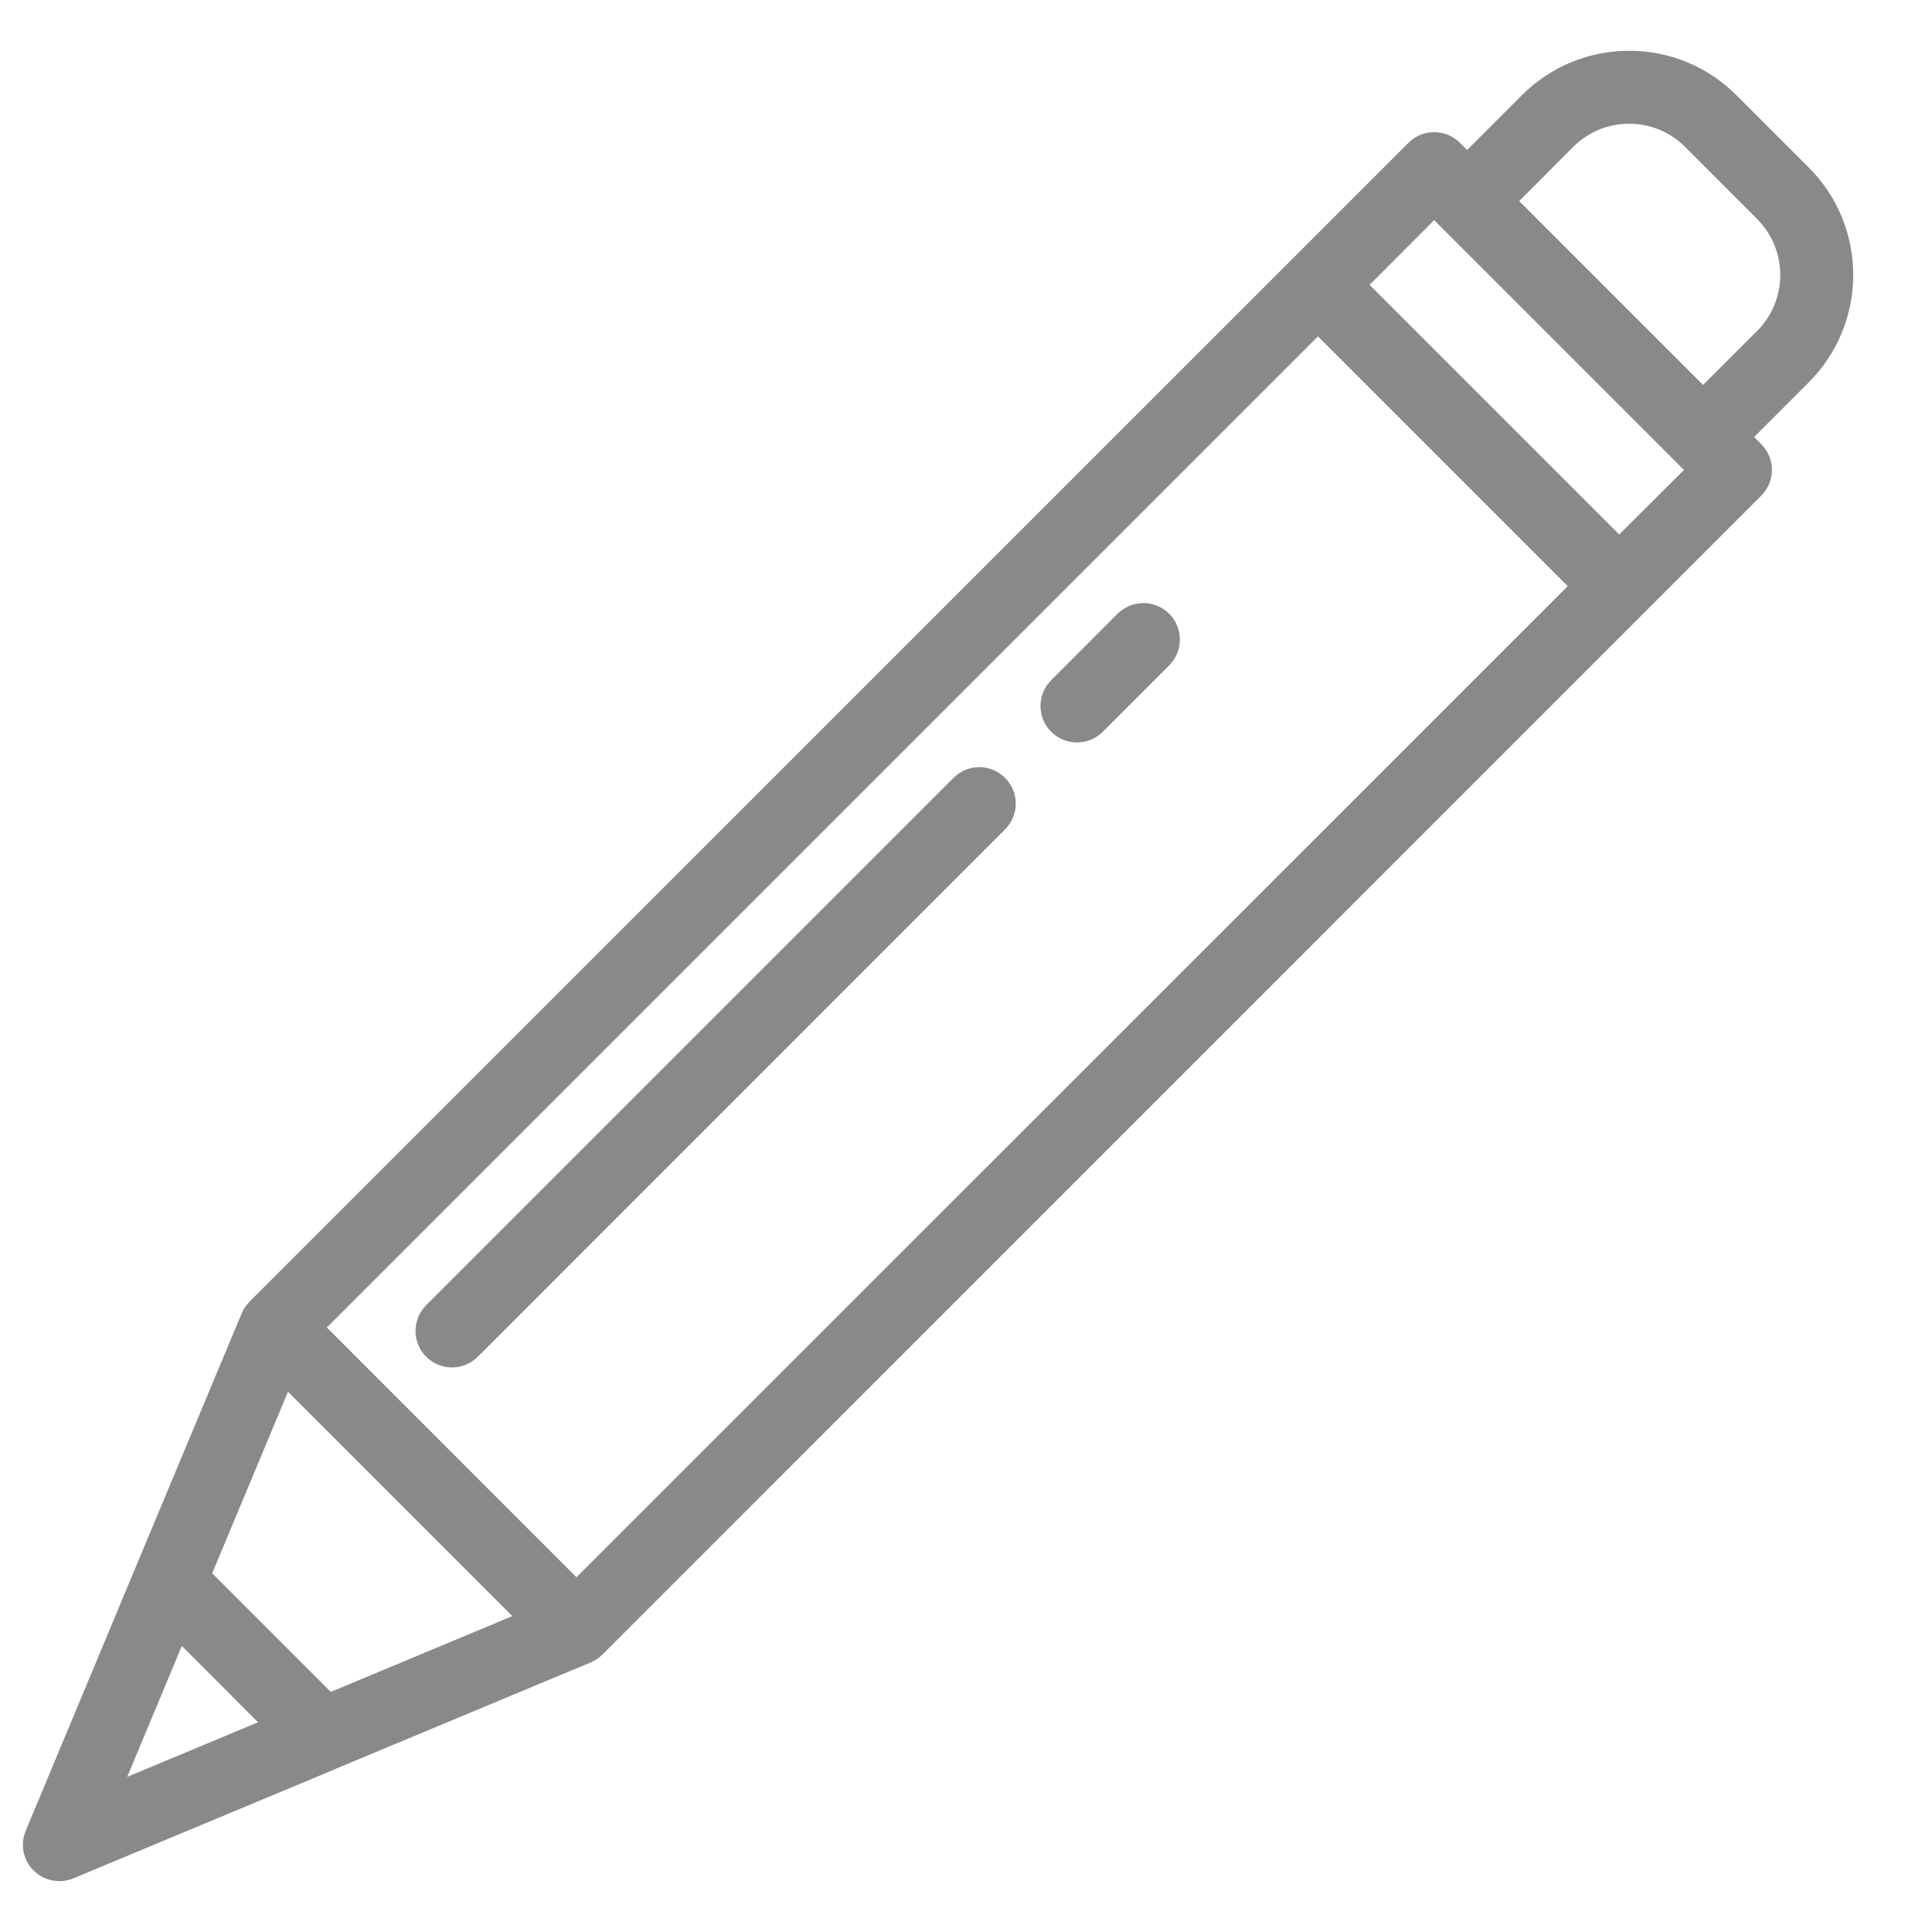
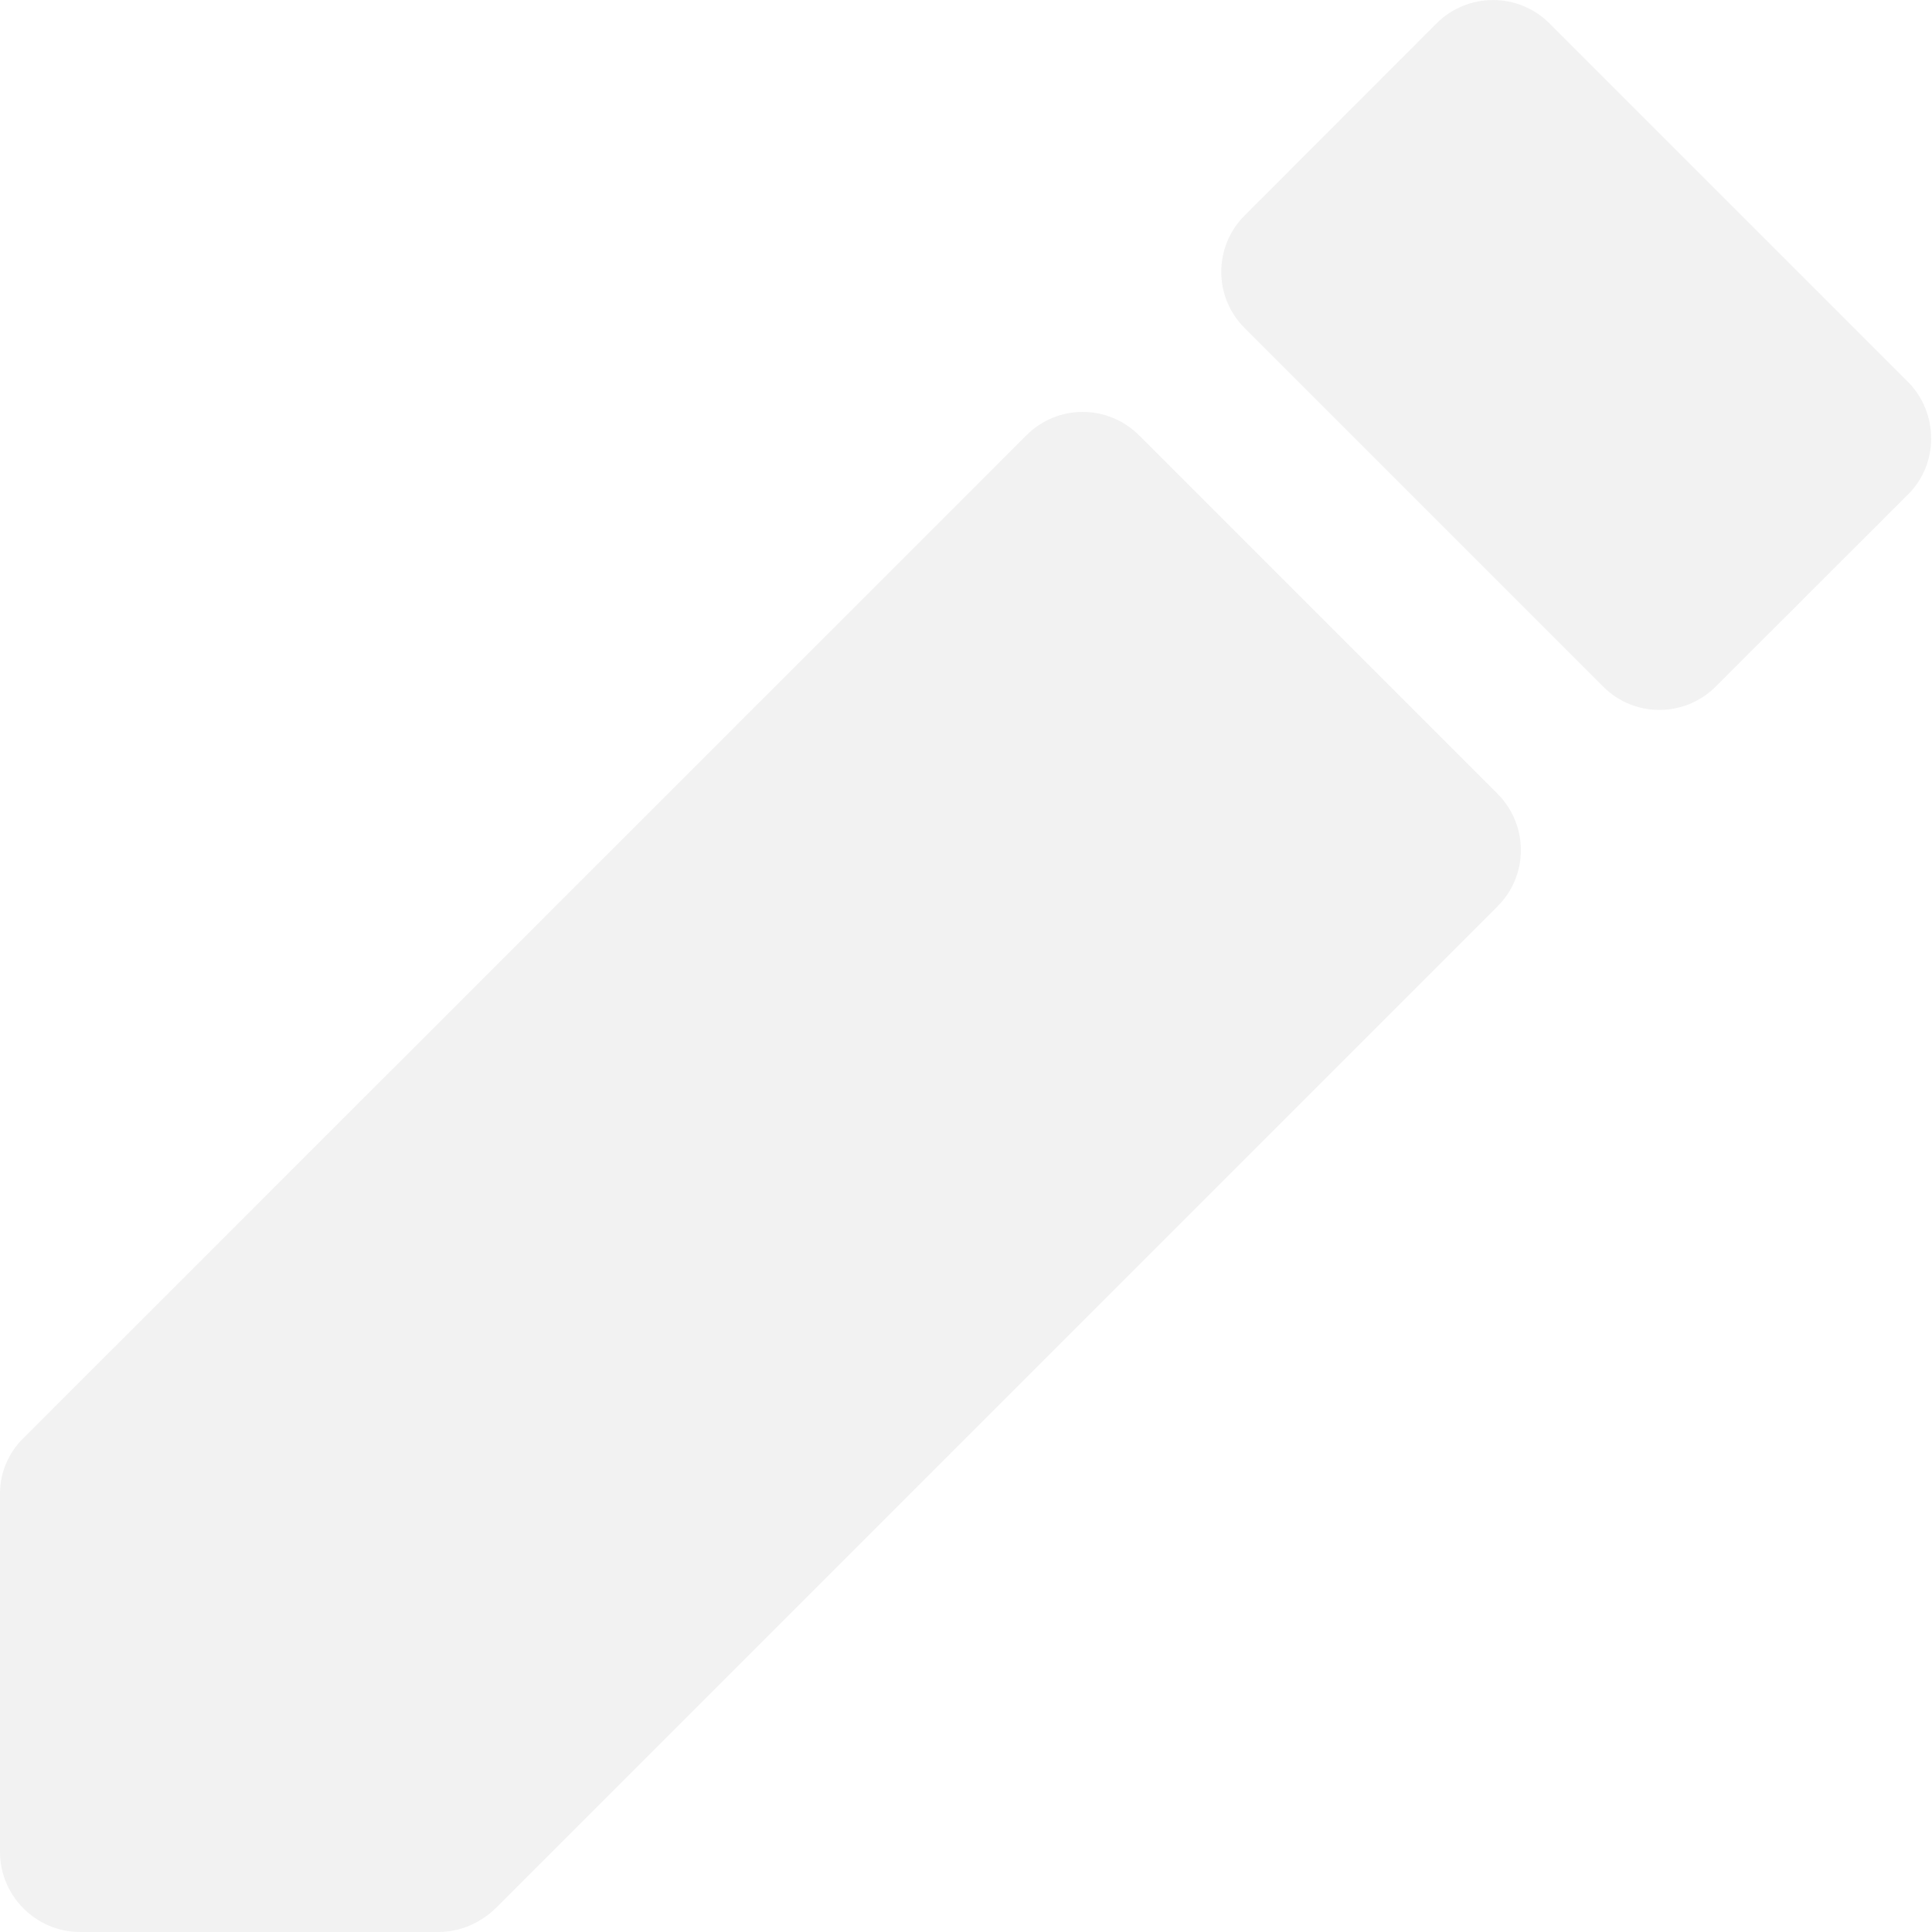
- <svg xmlns="http://www.w3.org/2000/svg" width="18" height="18" viewBox="0 0 18 18" fill="none">
-   <path d="M16.852 1.561L16.179 0.888C15.912 0.621 15.557 0.473 15.179 0.473C14.801 0.473 14.445 0.621 14.178 0.888L13.669 1.397L13.602 1.331C13.47 1.198 13.254 1.198 13.122 1.331L2.324 12.128L2.325 12.128C2.294 12.159 2.268 12.196 2.251 12.238L1.262 14.606L0.24 17.056C0.187 17.183 0.215 17.33 0.313 17.427C0.378 17.492 0.465 17.526 0.553 17.526C0.597 17.526 0.642 17.518 0.684 17.5L3.134 16.478C3.134 16.478 3.134 16.477 3.134 16.477L5.502 15.489C5.544 15.472 5.581 15.446 5.612 15.415L5.612 15.416L16.409 4.618C16.473 4.554 16.509 4.468 16.509 4.378C16.509 4.288 16.473 4.201 16.409 4.138L16.343 4.071L16.852 3.562C17.404 3.01 17.404 2.112 16.852 1.561ZM1.185 16.555L1.694 15.335L2.404 16.046L1.185 16.555ZM3.082 15.763L1.977 14.658L2.683 12.967L4.773 15.057L3.082 15.763ZM5.371 14.695L3.045 12.368L12.279 3.134L14.606 5.461L5.371 14.695ZM15.086 4.98L12.76 2.654L13.362 2.051L15.689 4.378L15.086 4.98ZM16.372 3.082L15.867 3.586L14.154 1.873L14.658 1.368C14.797 1.229 14.982 1.153 15.179 1.153C15.375 1.153 15.56 1.229 15.699 1.368L16.371 2.041C16.658 2.328 16.658 2.795 16.372 3.082Z" fill="#8A8989" />
-   <path d="M8.884 7.247L3.971 12.16C3.838 12.293 3.838 12.508 3.971 12.641C4.037 12.707 4.124 12.74 4.211 12.74C4.298 12.74 4.385 12.707 4.451 12.641L9.364 7.727C9.497 7.595 9.497 7.38 9.364 7.247C9.231 7.114 9.016 7.114 8.884 7.247Z" fill="#8A8989" />
-   <path d="M10.412 5.718L9.794 6.337C9.661 6.47 9.661 6.685 9.794 6.818C9.86 6.884 9.947 6.917 10.034 6.917C10.121 6.917 10.208 6.884 10.274 6.818L10.893 6.199C11.026 6.066 11.026 5.851 10.893 5.718C10.76 5.586 10.545 5.586 10.412 5.718Z" fill="#8A8989" />
+ <svg xmlns="http://www.w3.org/2000/svg" width="12" height="12" viewBox="0 0 12 12" fill="none">
+   <g opacity="0.34">
+     <path d="M0 9.277V11.503C0 11.776 0.224 12 0.497 12H2.723C2.857 12 2.981 11.945 3.075 11.856L9.301 5.63C9.495 5.437 9.495 5.124 9.301 4.93L7.075 2.704C6.881 2.51 6.568 2.51 6.375 2.704L0.149 8.929C0.055 9.019 0 9.143 0 9.277Z" fill="#D9D9D9" />
+     <path d="M11.85 2.371L9.624 0.145C9.43 -0.048 9.117 -0.048 8.923 0.145L7.731 1.338C7.537 1.532 7.537 1.845 7.731 2.038L9.957 4.264C10.15 4.458 10.463 4.458 10.657 4.264L11.85 3.072C12.043 2.883 12.043 2.565 11.85 2.371Z" fill="#D9D9D9" />
+   </g>
</svg>
